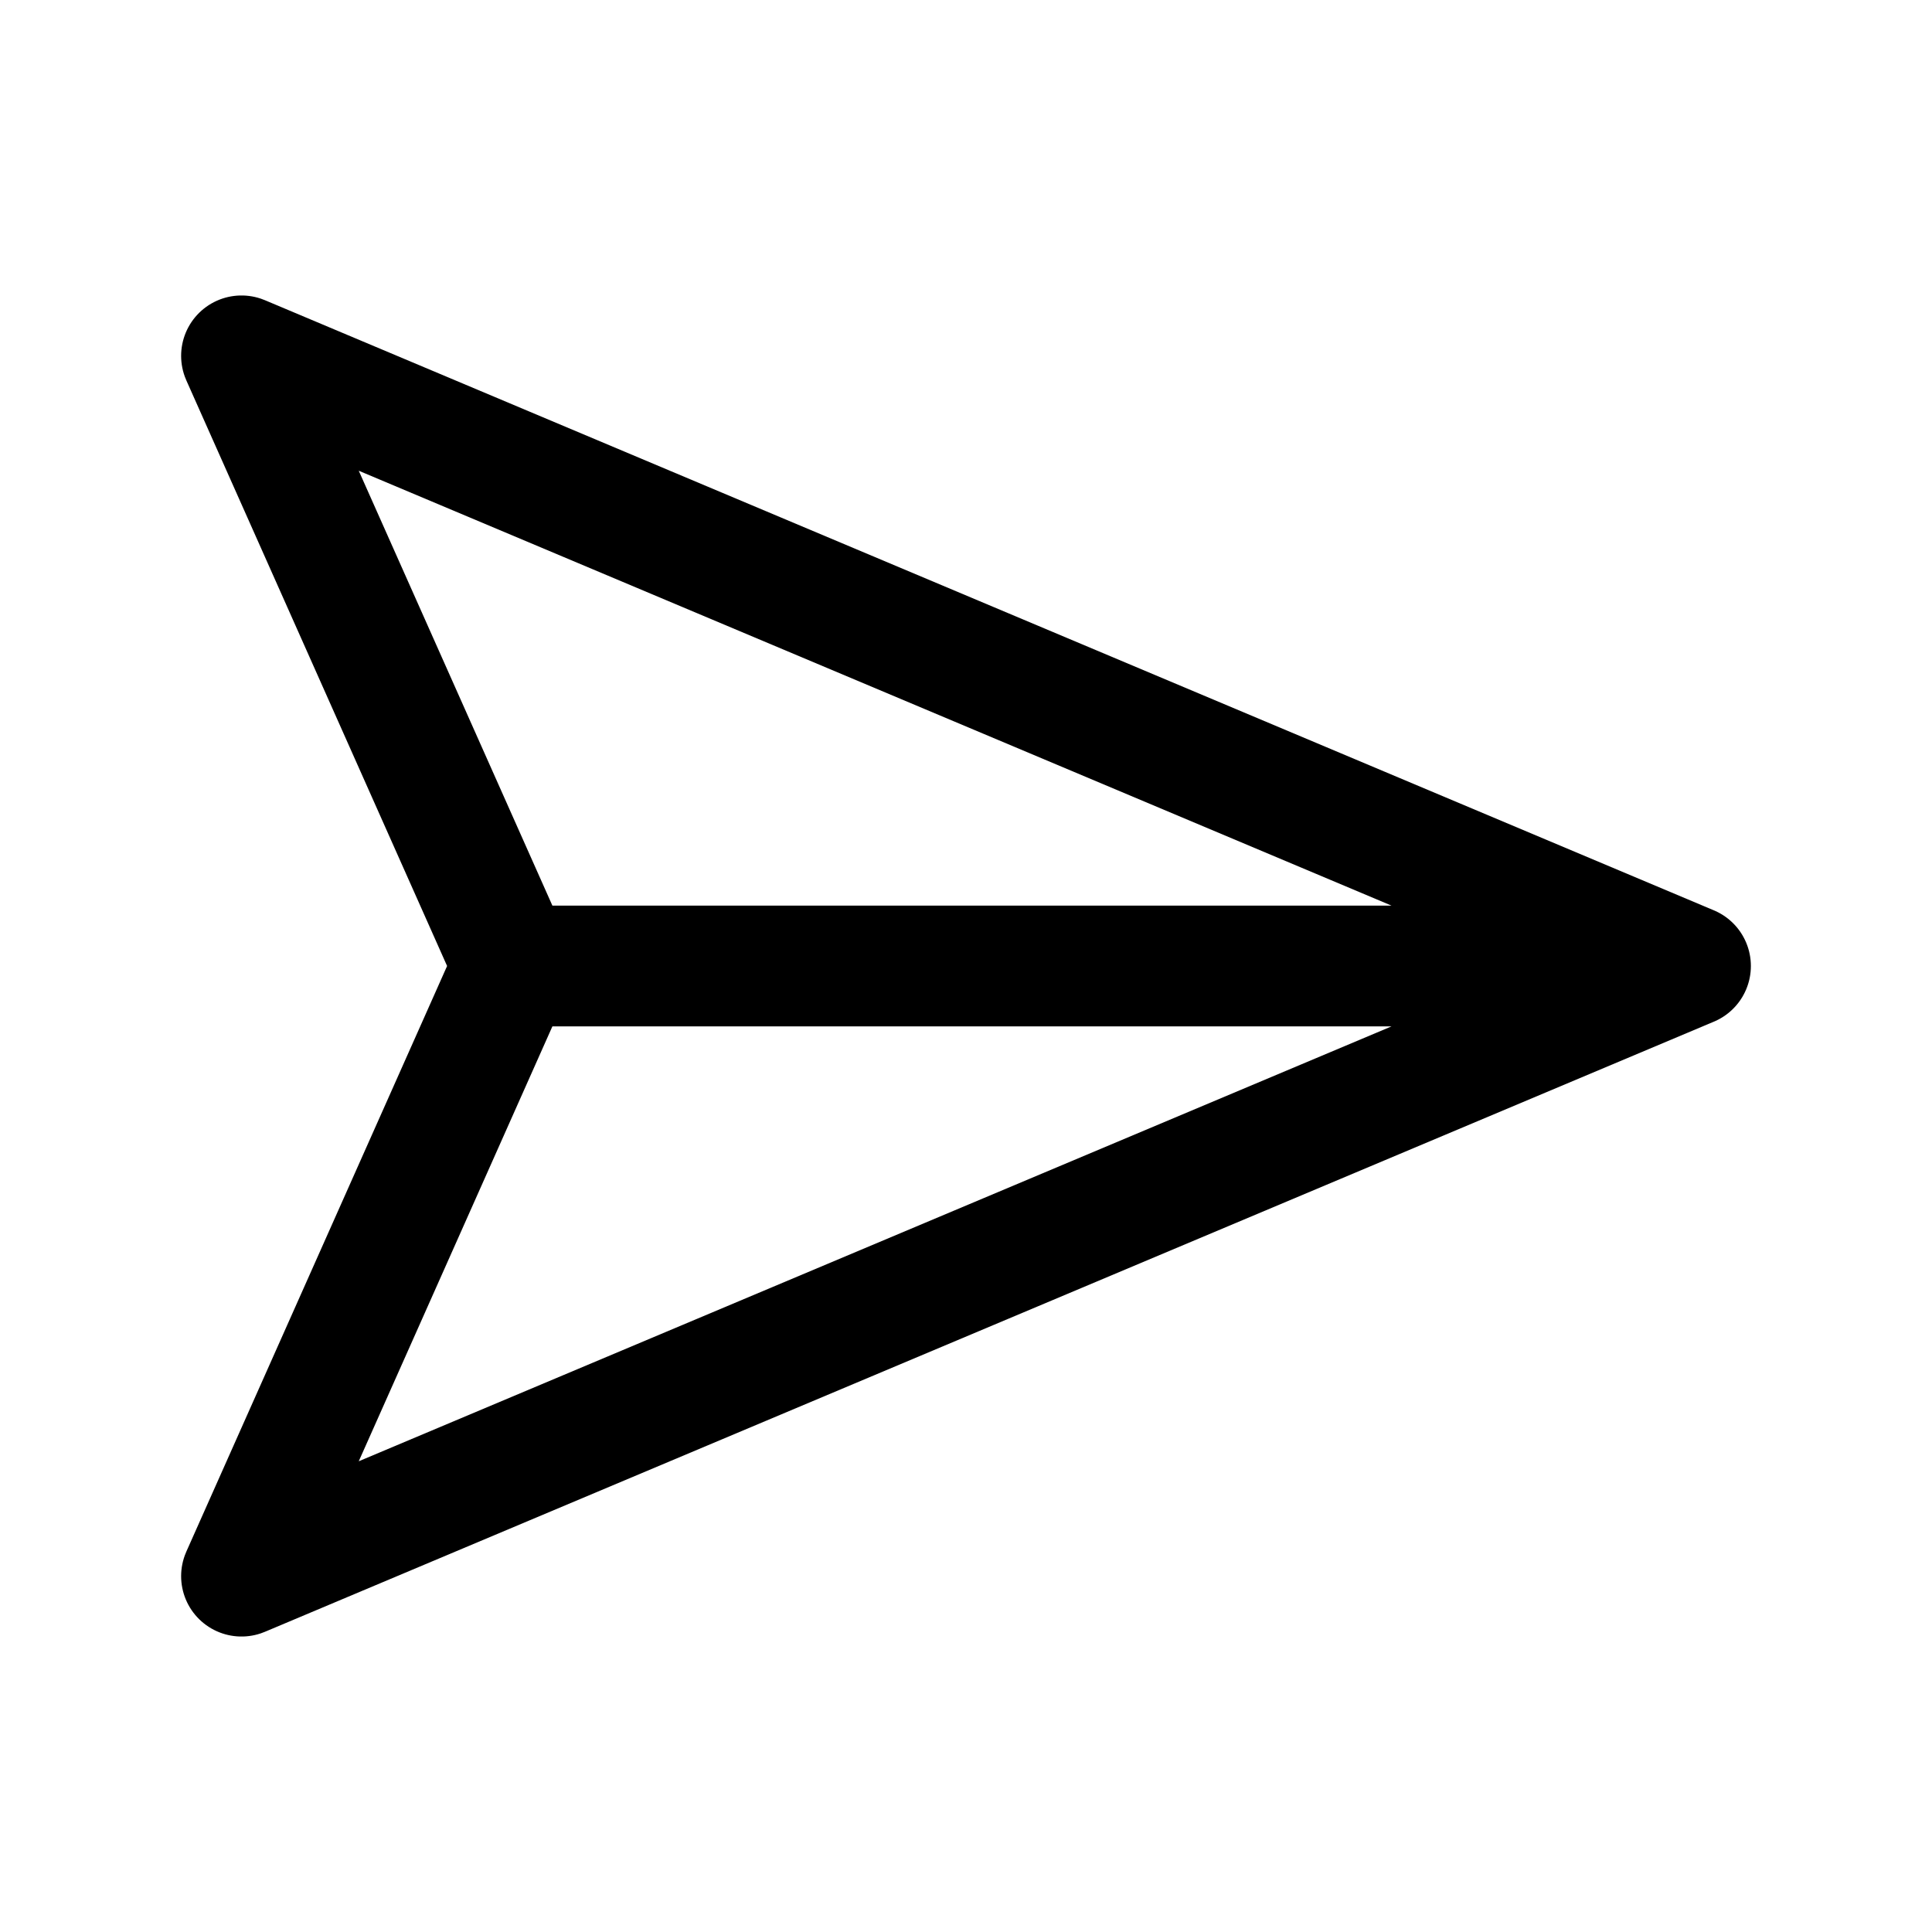
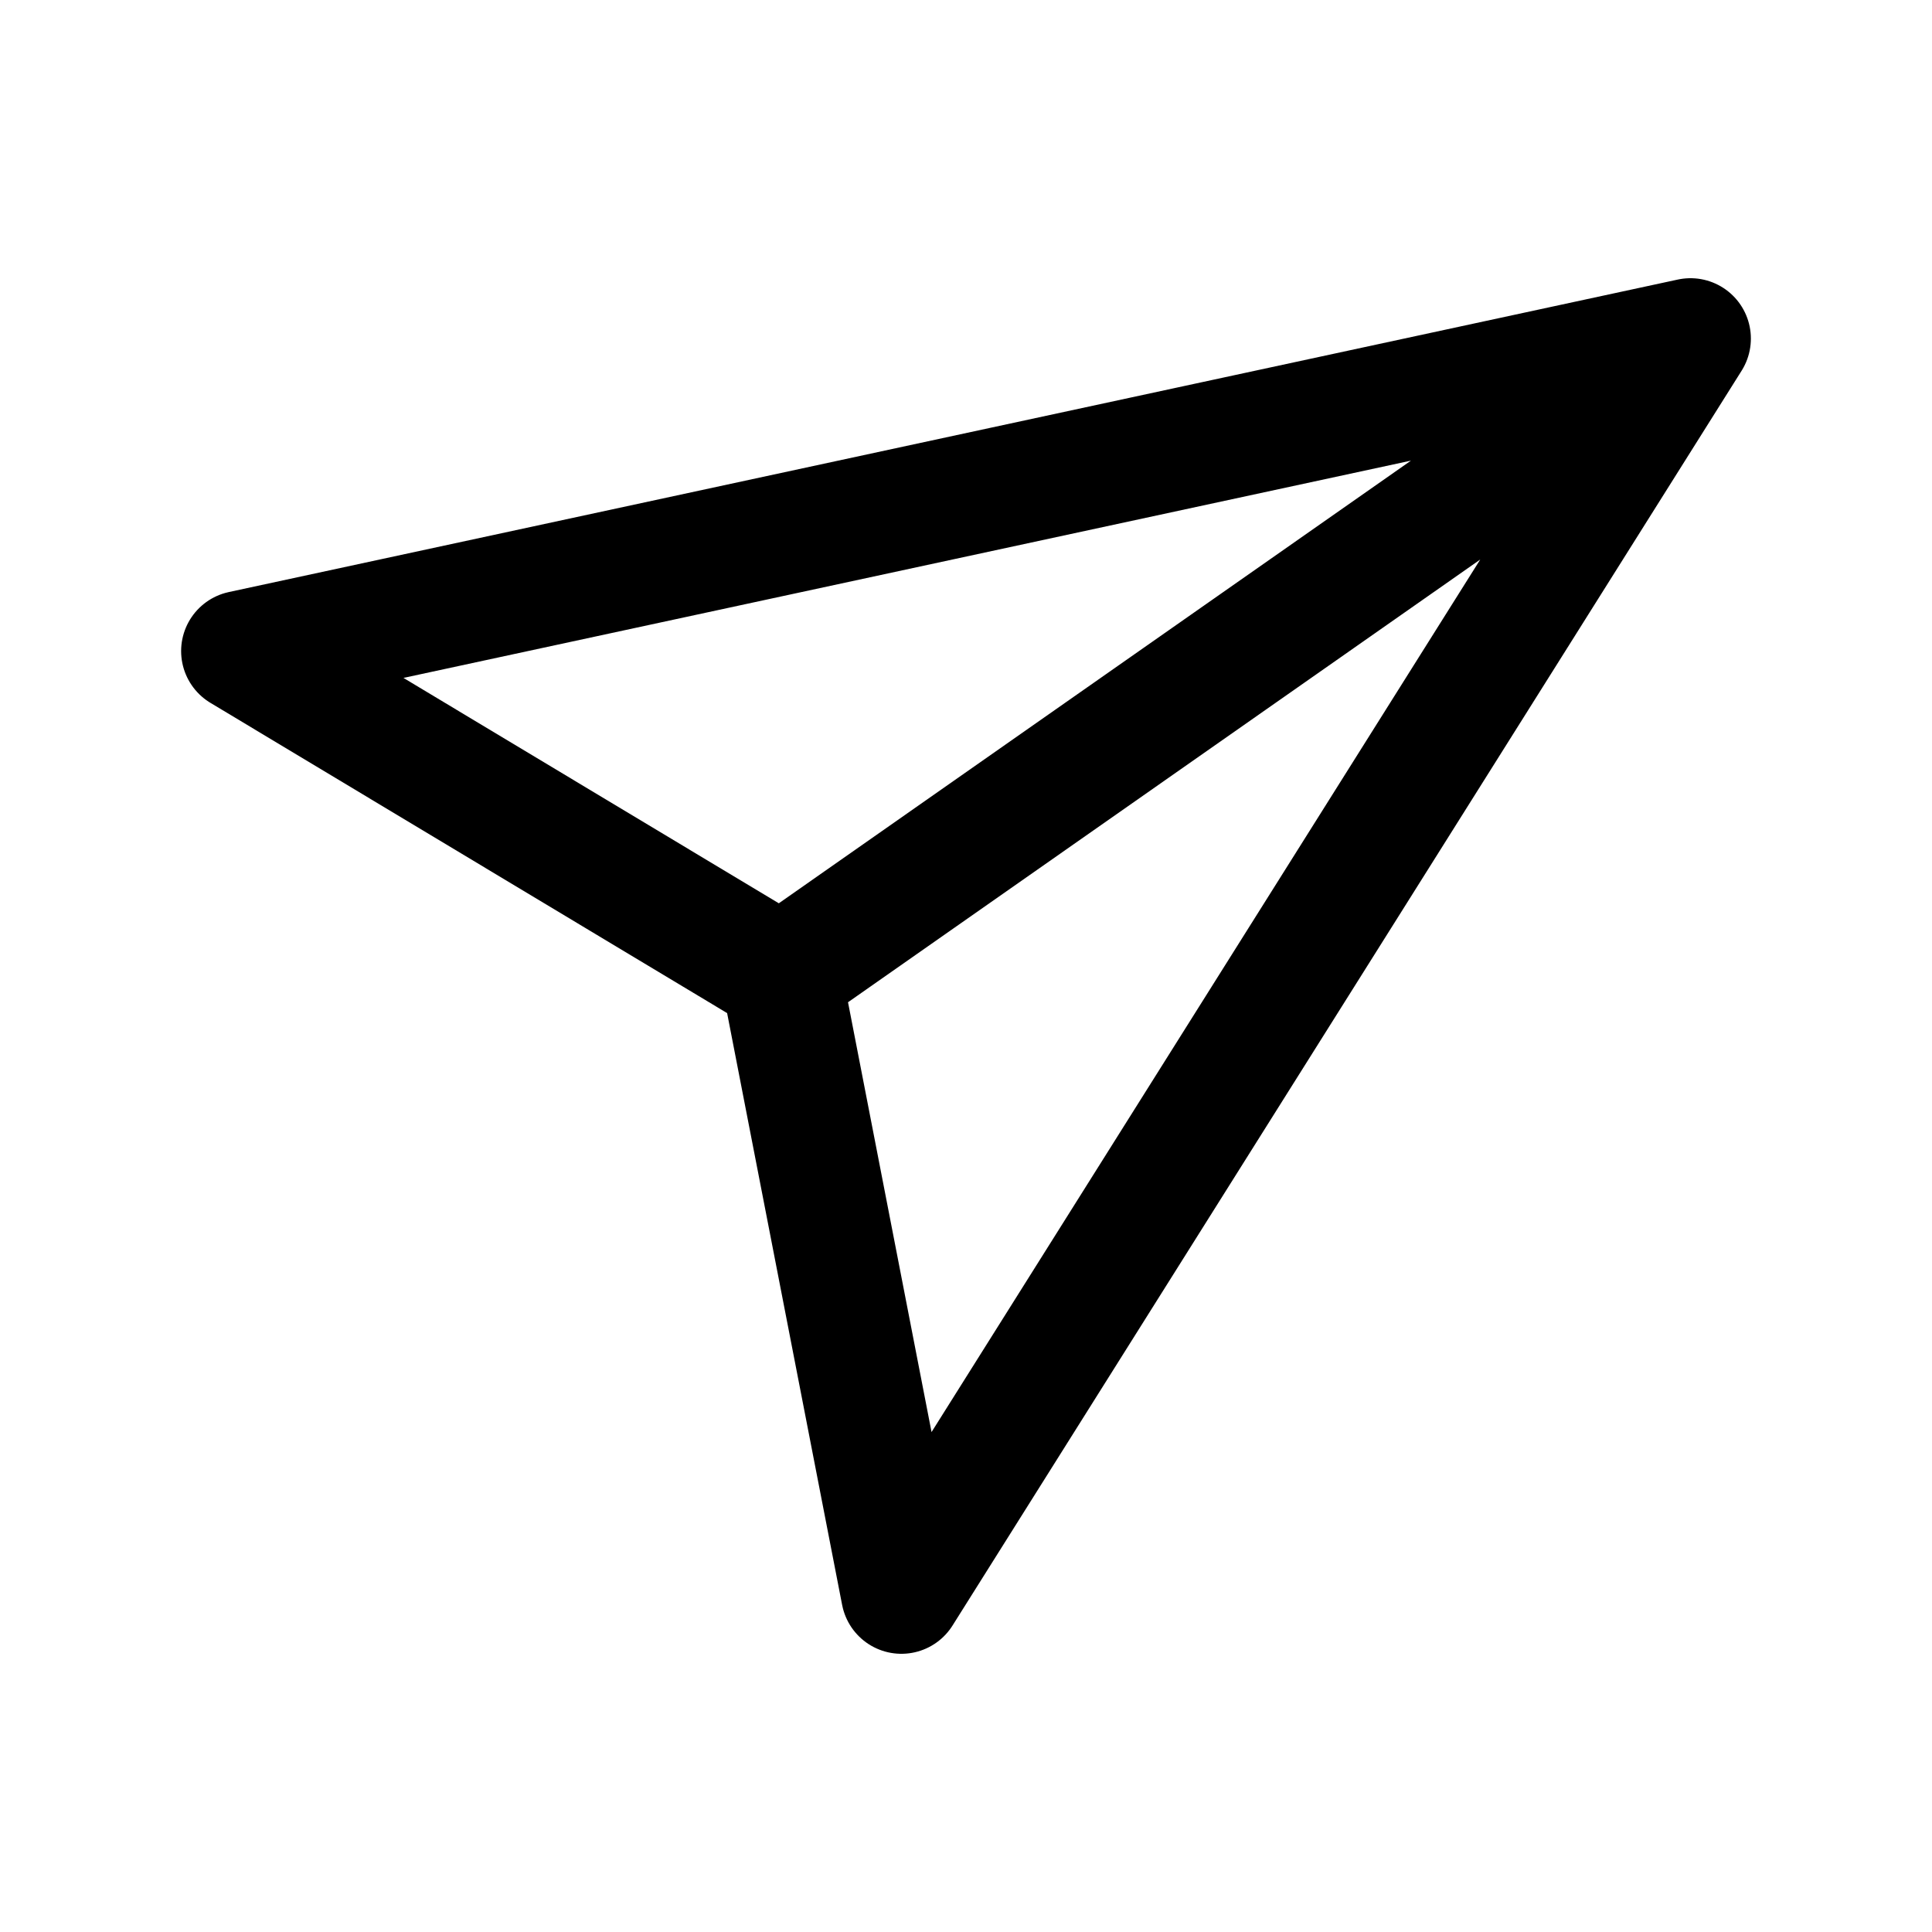
<svg xmlns="http://www.w3.org/2000/svg" fill="none" viewBox="0 0 16 16">
-   <path stroke="currentColor" stroke-linecap="round" stroke-linejoin="round" d="M14 8 2 13.053 4.25 8 2 2.947zm0 0H4.21" />
+   <path stroke="currentColor" stroke-linecap="round" stroke-linejoin="round" d="M14 2.804 7.465 13.196l-.995-5.12L2 5.392zm0 0L6.44 8.098" />
</svg>
